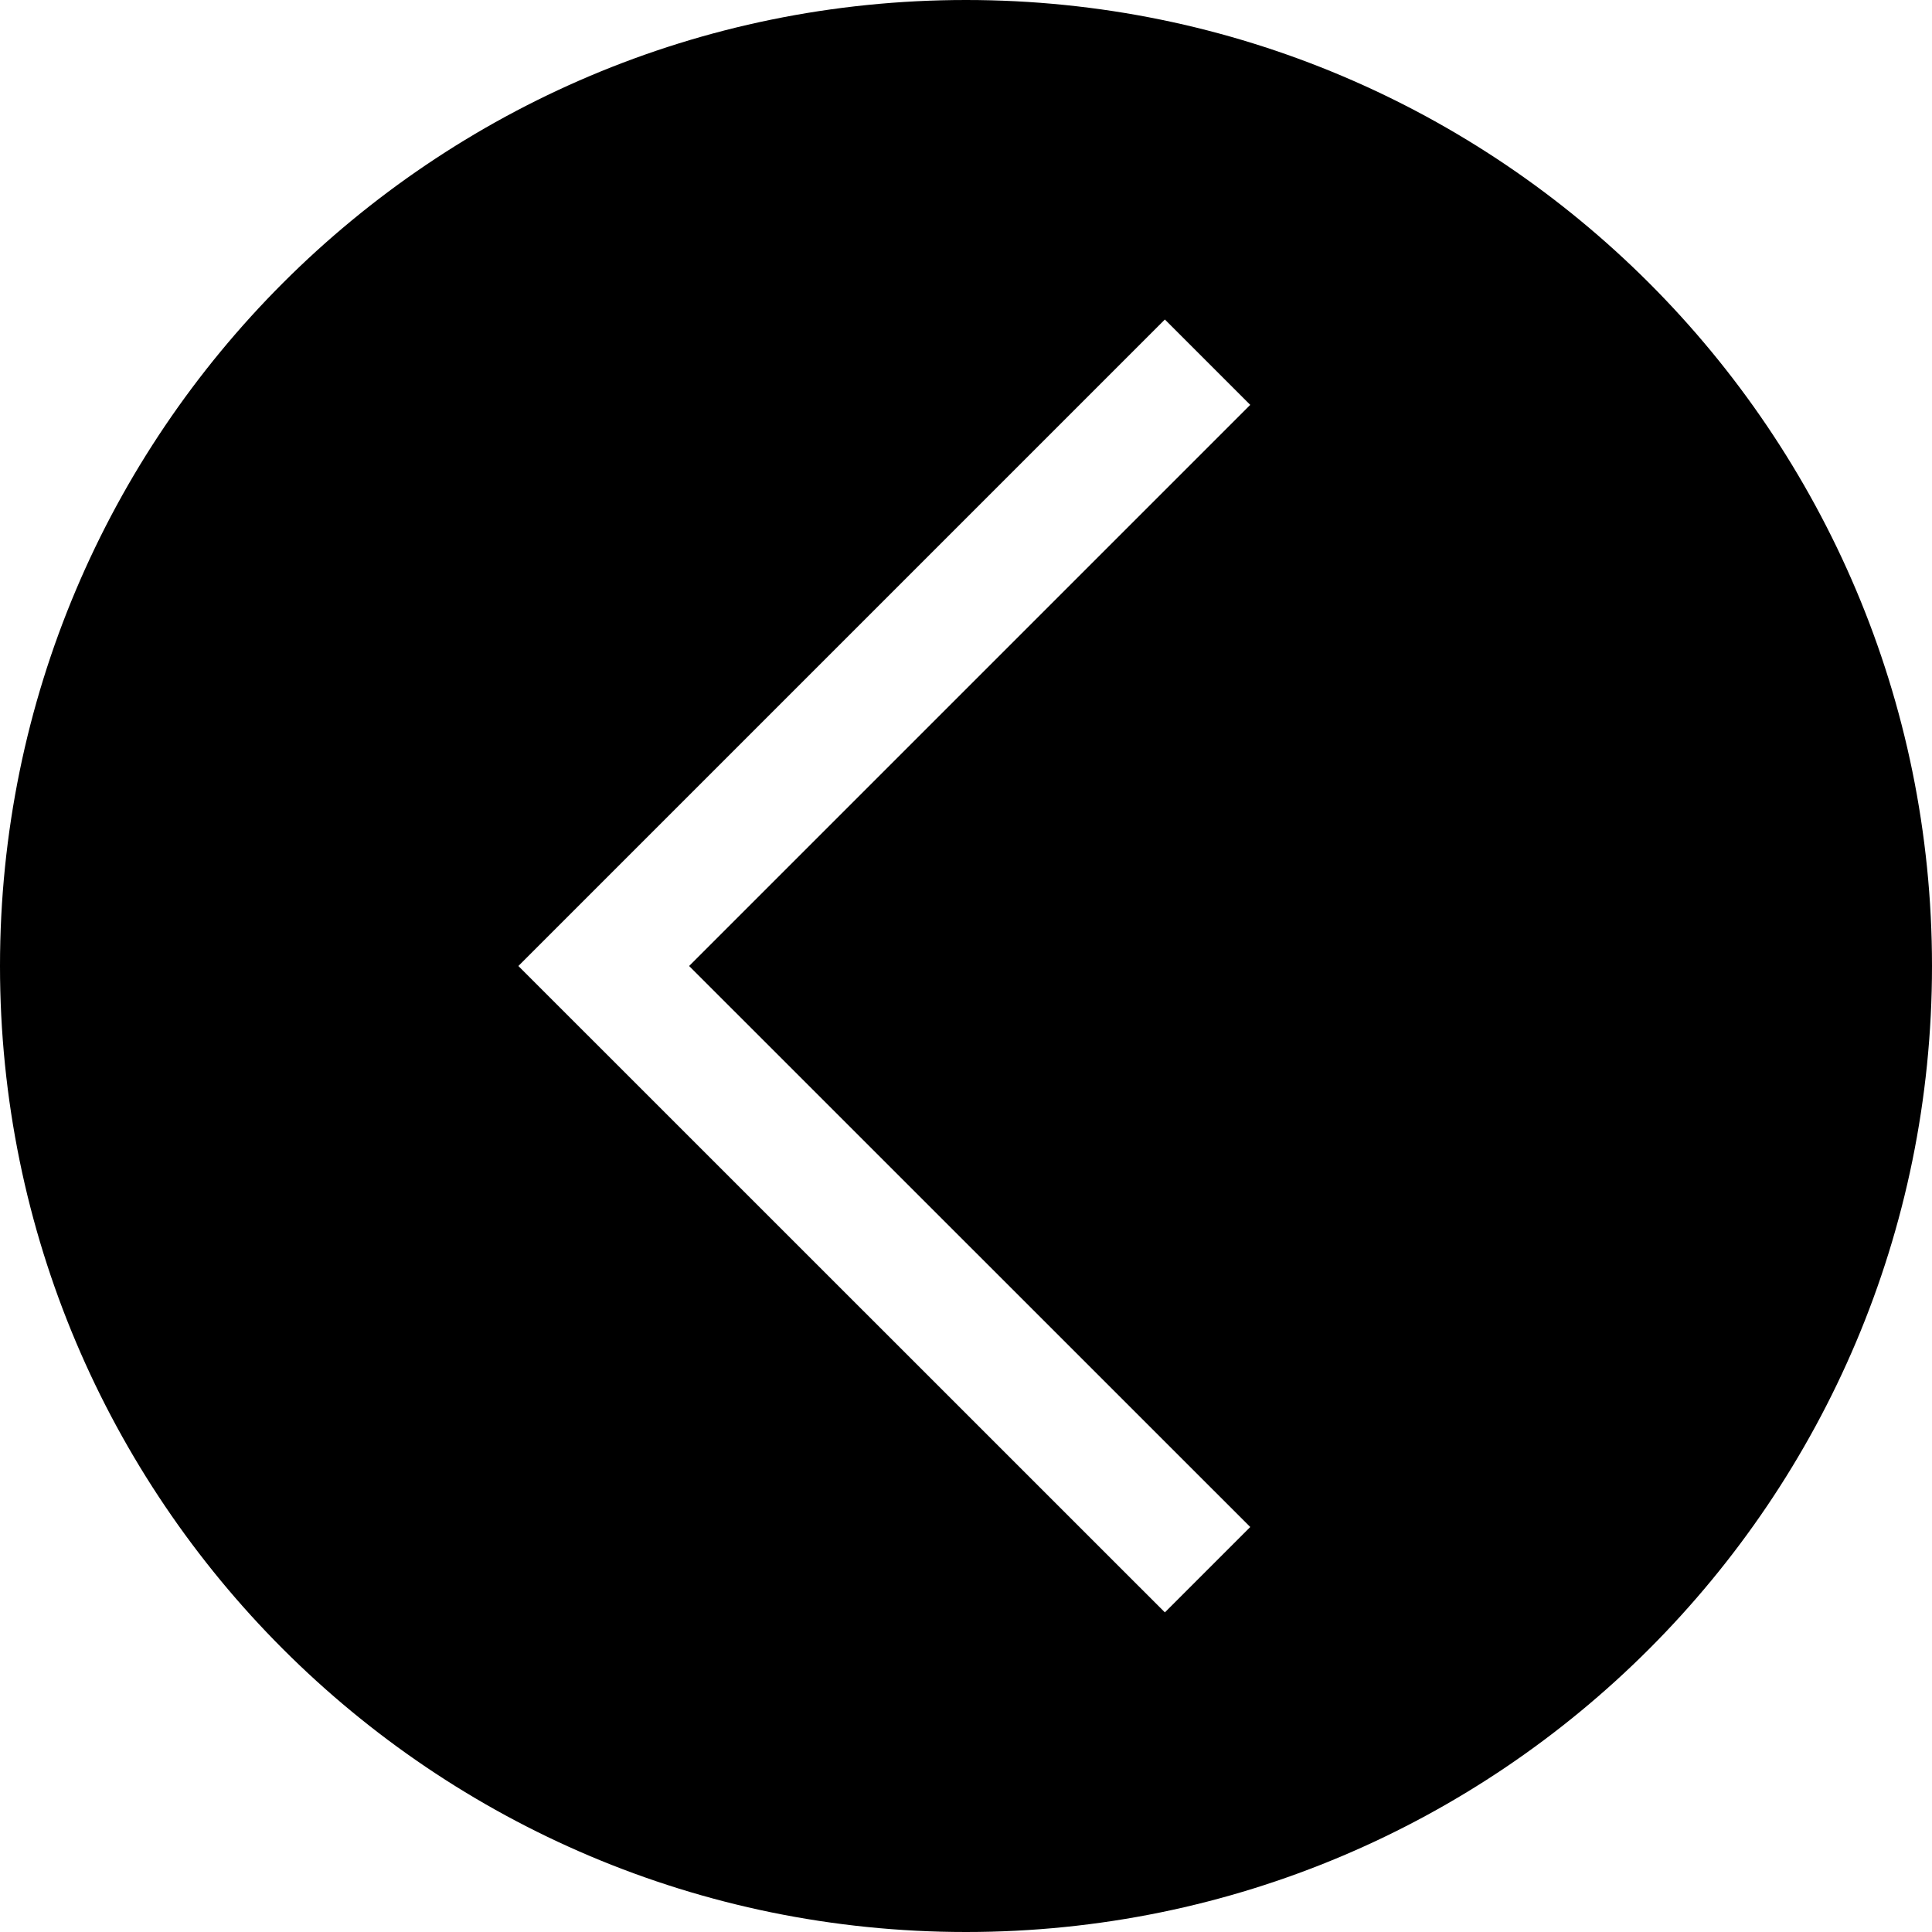
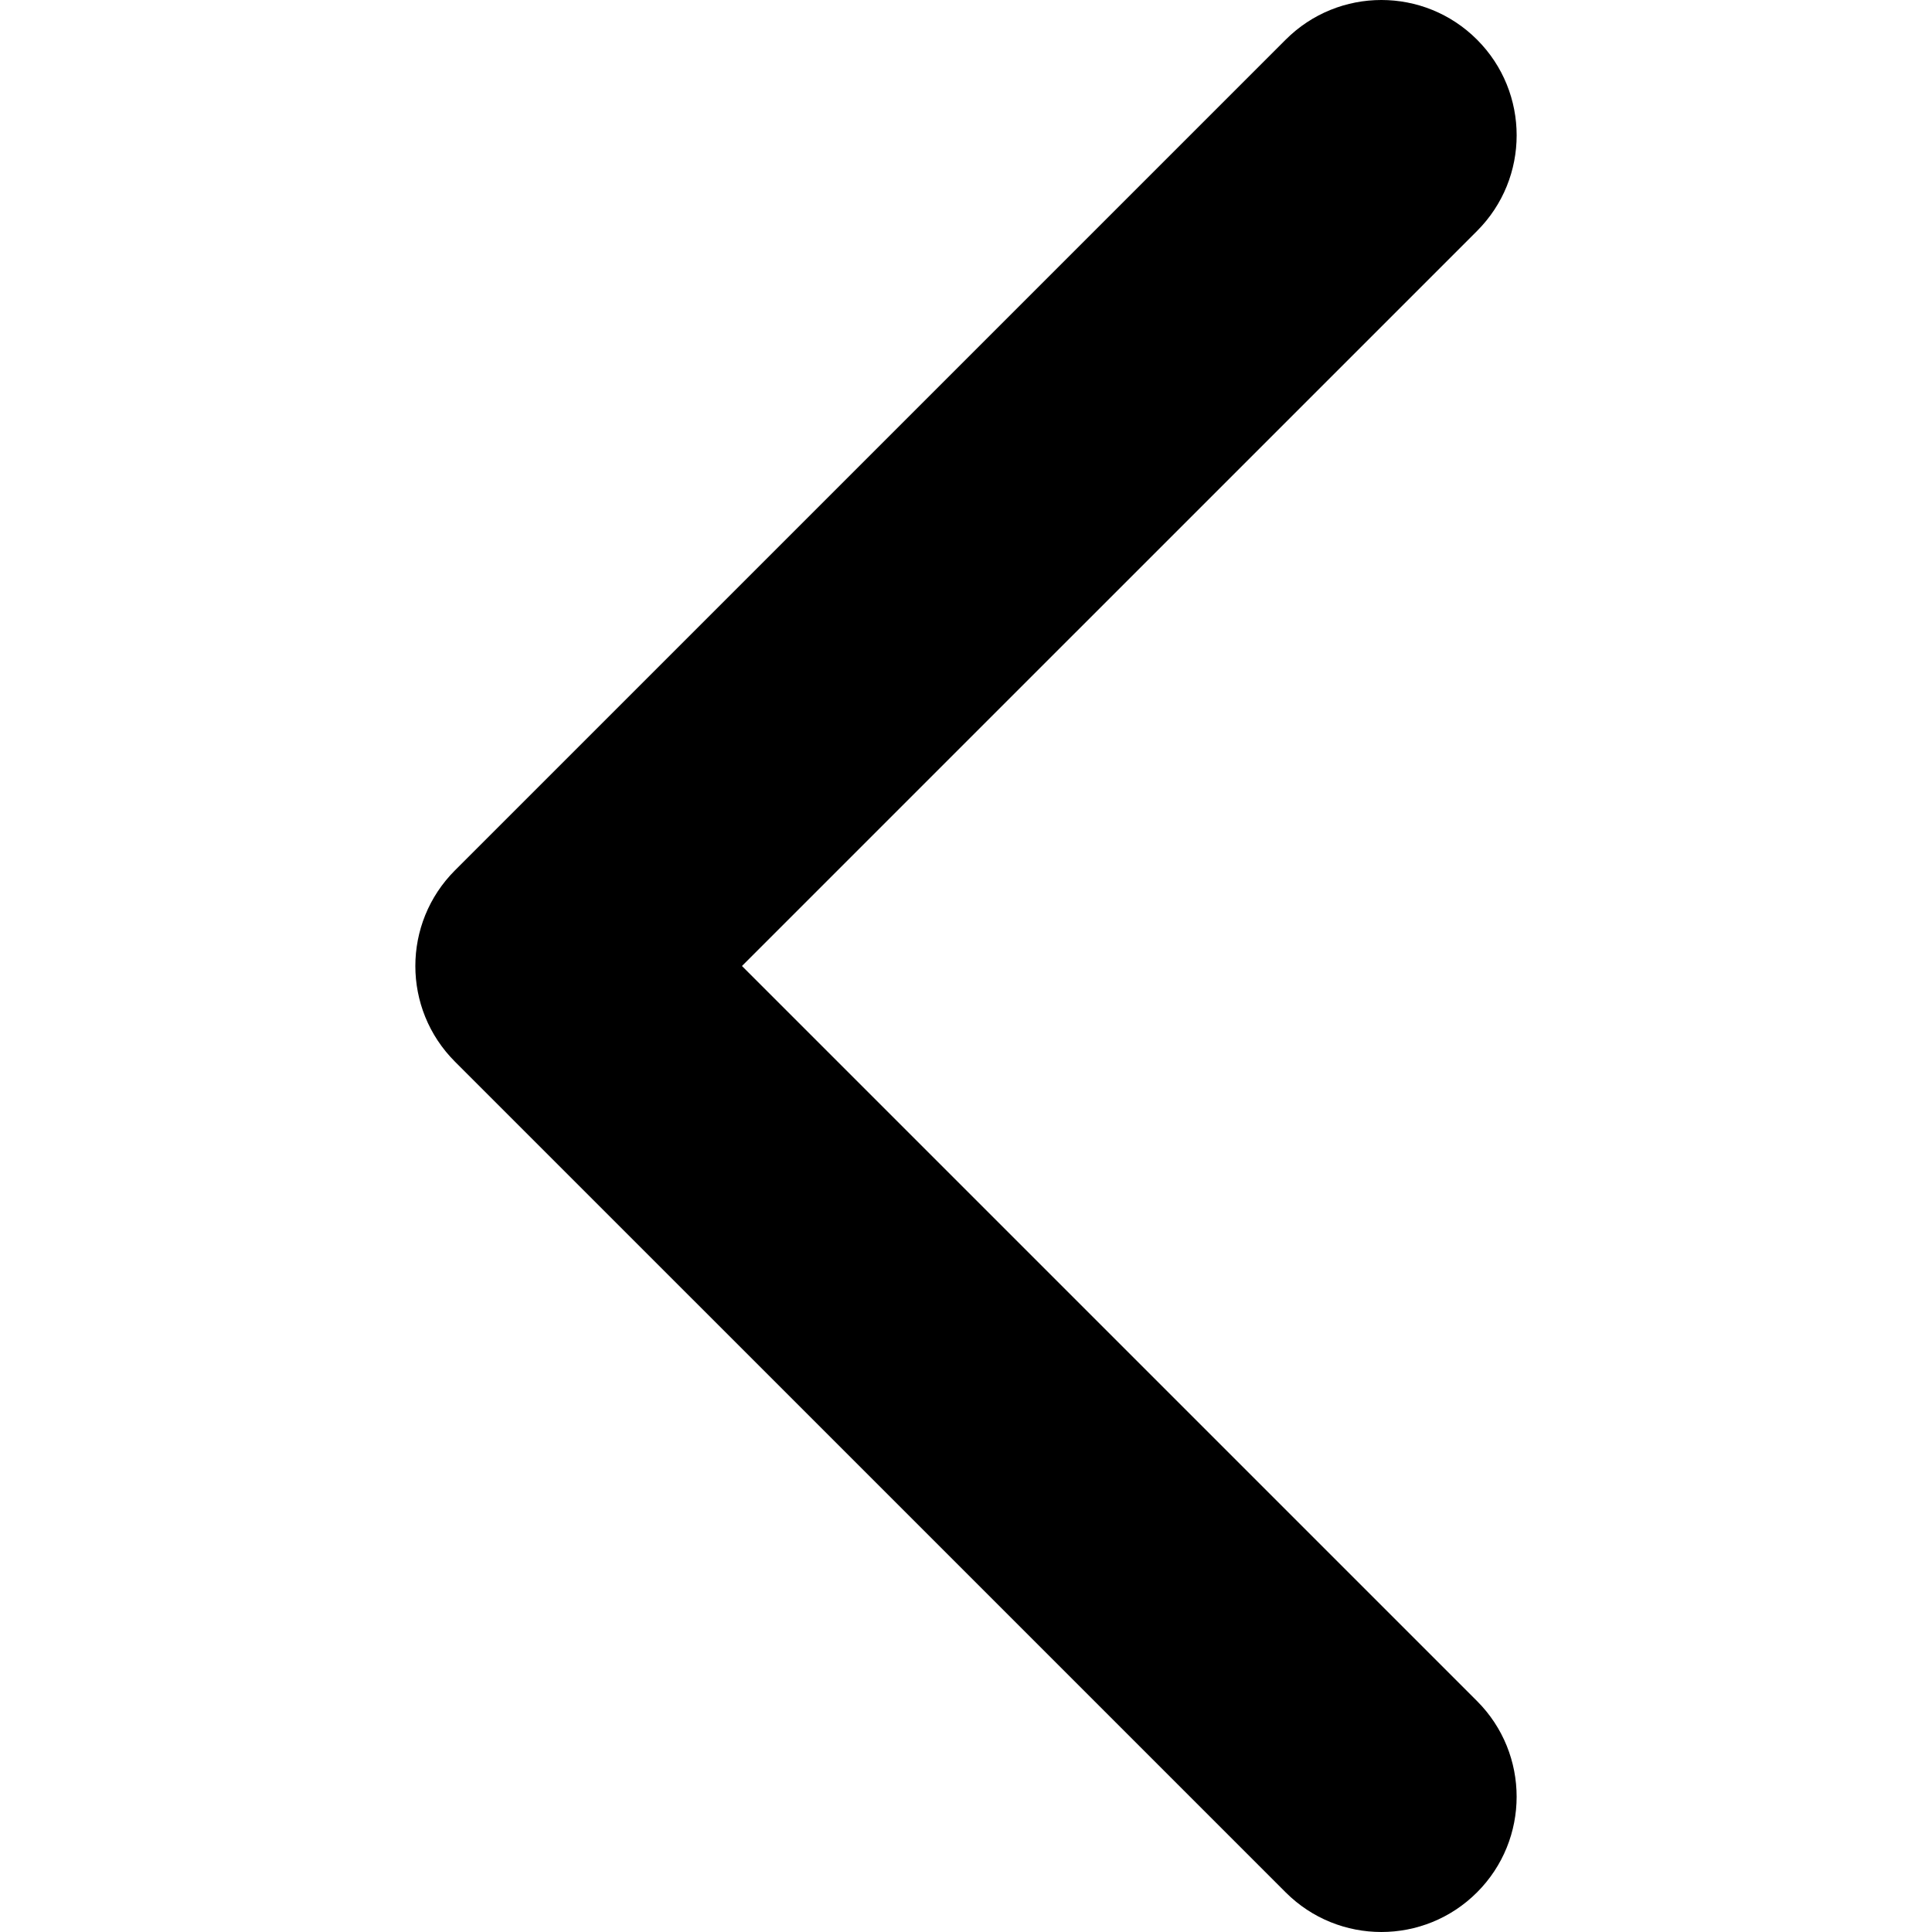
- <svg xmlns="http://www.w3.org/2000/svg" id="Layer_1_1_" style="enable-background:new 0 0 16 16;" version="1.1" viewBox="0 0 16 16" xml:space="preserve">
-   <path d="M8,0C3.582,0,0,3.582,0,8s3.582,8,8,8s8-3.582,8-8S12.418,0,8,0z M10.354,12.646l-0.707,0.707L4.293,8l5.354-5.354  l0.707,0.707L5.707,8L10.354,12.646z" />
+ <svg xmlns="http://www.w3.org/2000/svg" version="1.1" id="Capa_1" x="0px" y="0px" width="451.846px" height="451.847px" viewBox="0 0 451.846 451.847" style="enable-background:new 0 0 451.846 451.847;" xml:space="preserve">
+   <defs id="defs4096" />
+   <g id="g4061" transform="rotate(-180,225.9232,225.9232)">
+     <path d="M 345.441,248.292 151.154,442.573 c -12.359,12.365 -32.397,12.365 -44.75,0 -12.354,-12.354 -12.354,-32.391 0,-44.744 L 278.318,225.92 106.409,54.017 c -12.354,-12.359 -12.354,-32.394 0,-44.748 12.354,-12.359 32.391,-12.359 44.75,0 l 194.287,194.284 c 6.177,6.18 9.262,14.271 9.262,22.366 0,8.099 -3.091,16.196 -9.267,22.373 z" id="path4059" />
+   </g>
+   <g id="g4063">
+ </g>
+   <g id="g4065">
+ </g>
+   <g id="g4067">
+ </g>
+   <g id="g4069">
+ </g>
+   <g id="g4071">
+ </g>
+   <g id="g4073">
+ </g>
+   <g id="g4075">
+ </g>
+   <g id="g4077">
+ </g>
+   <g id="g4079">
+ </g>
+   <g id="g4081">
+ </g>
+   <g id="g4083">
+ </g>
+   <g id="g4085">
+ </g>
+   <g id="g4087">
+ </g>
+   <g id="g4089">
+ </g>
+   <g id="g4091">
+ </g>
</svg>
